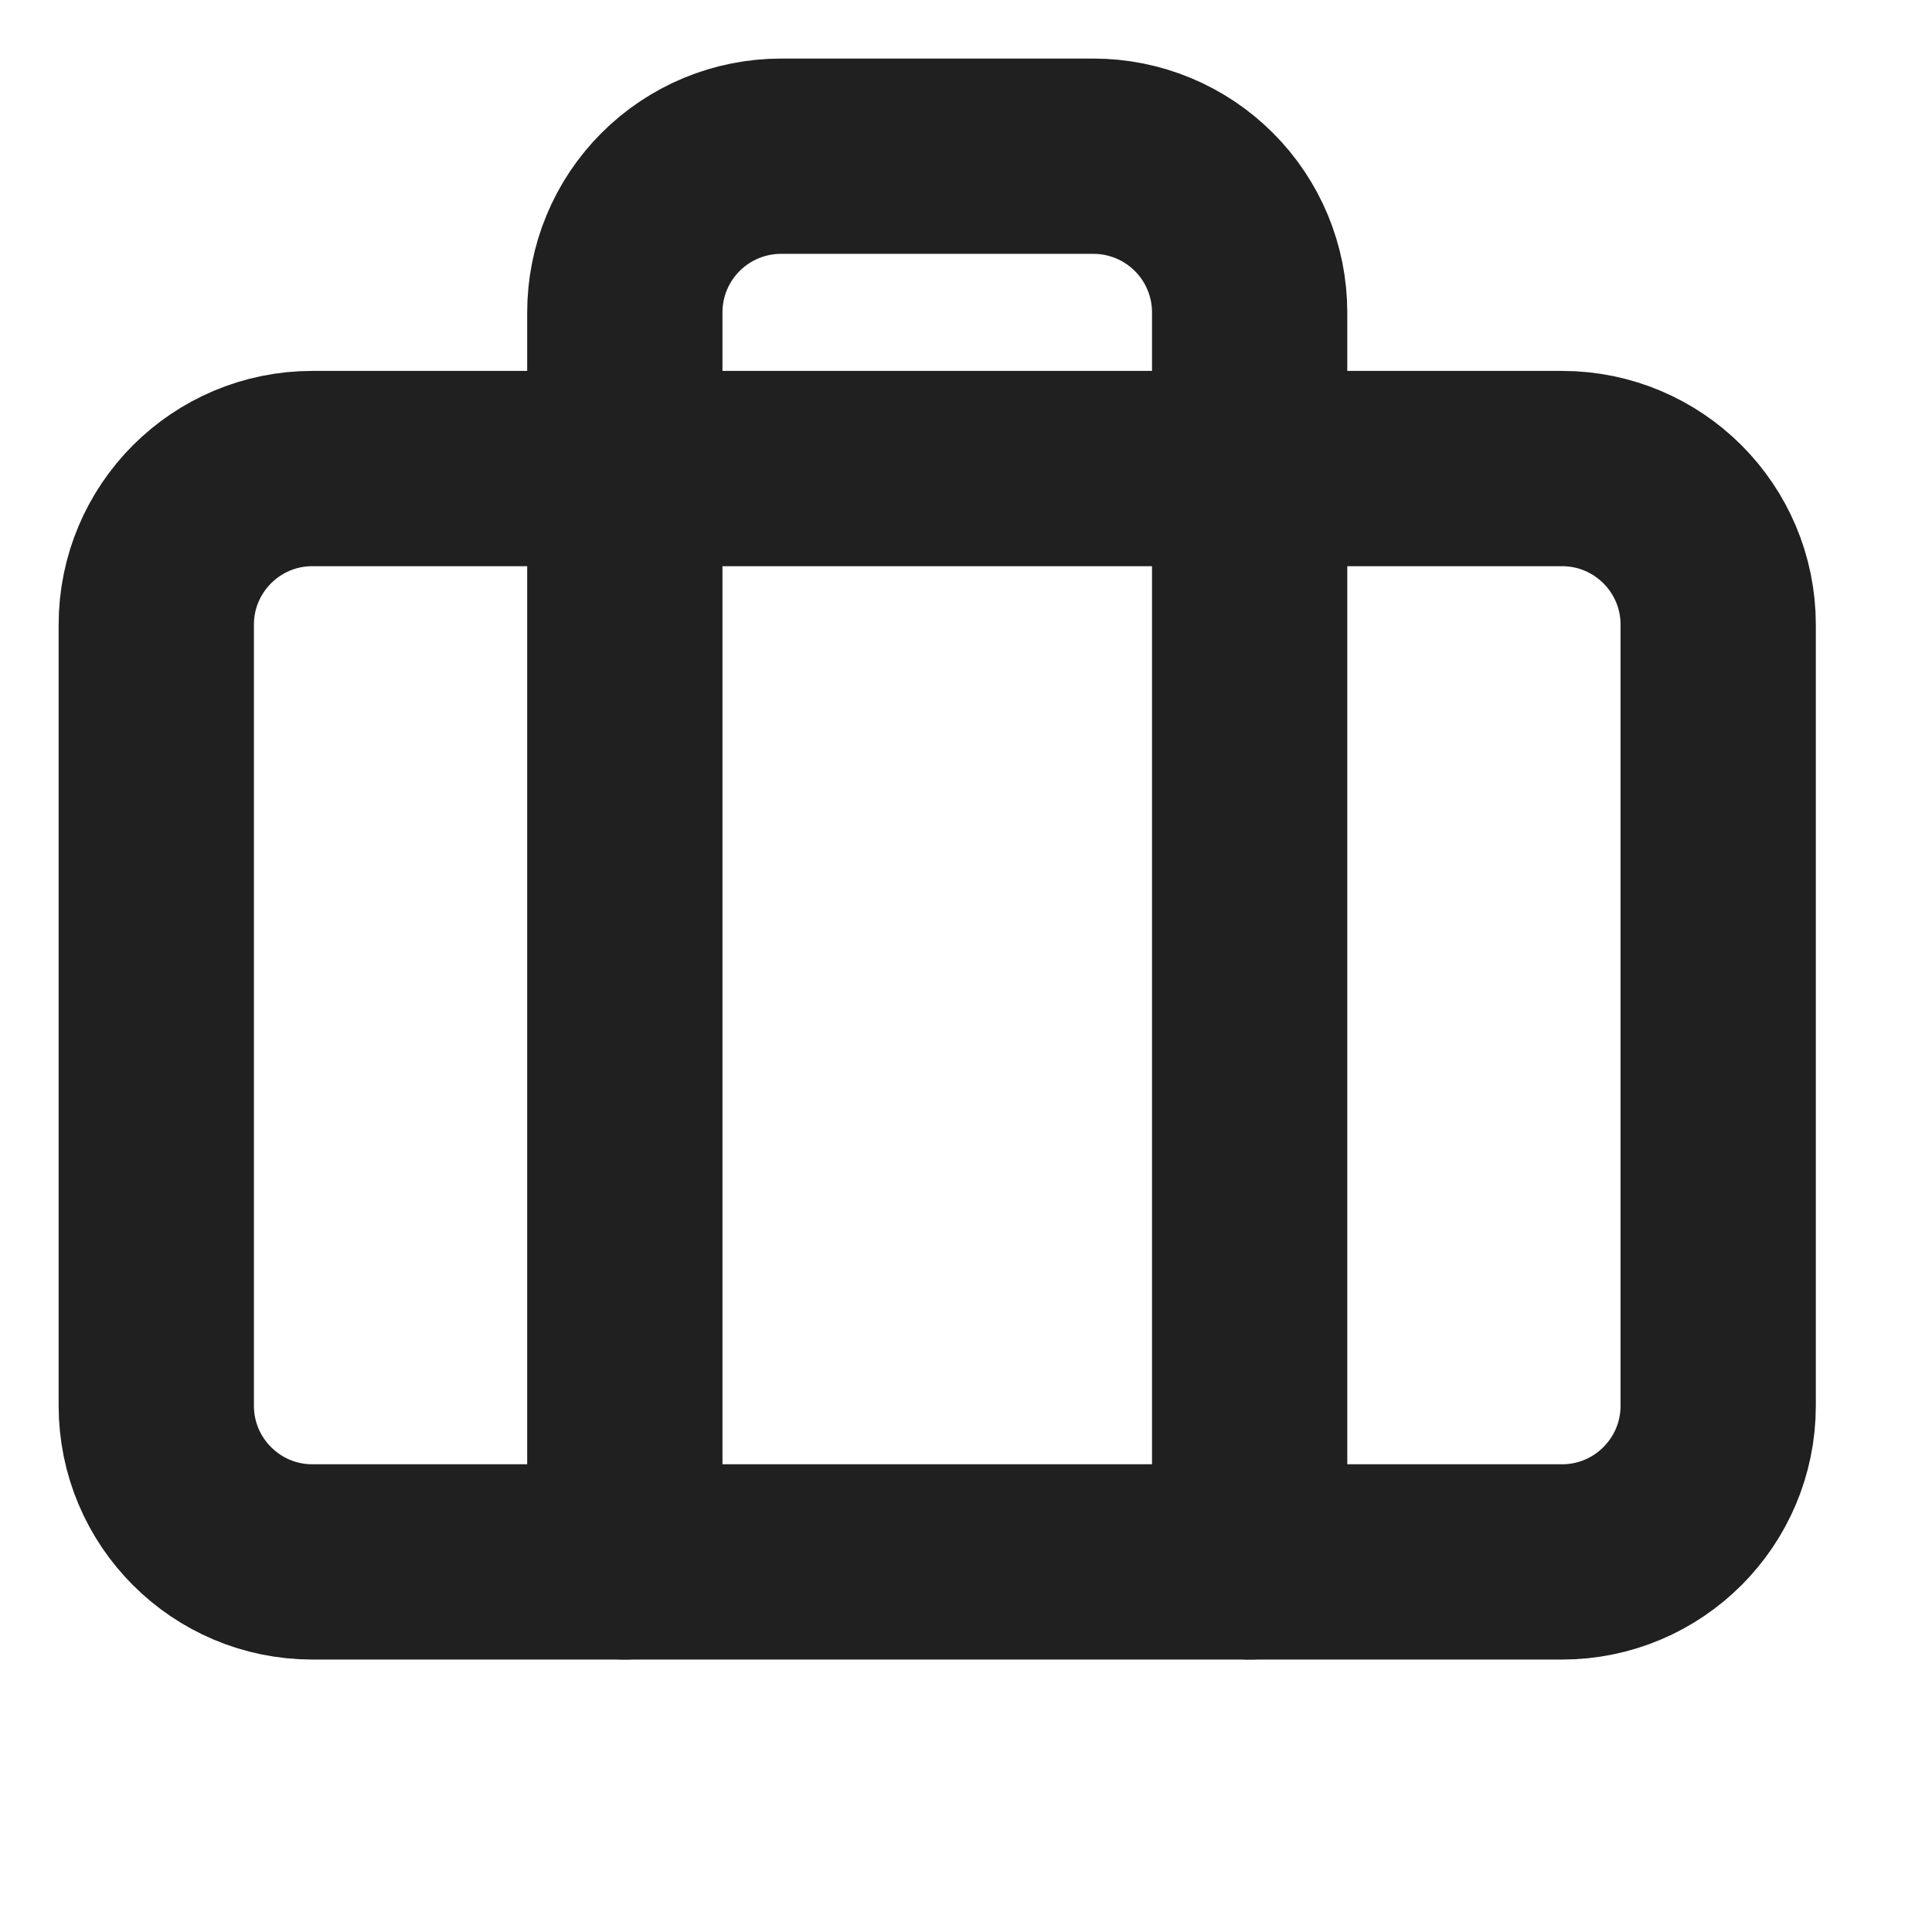
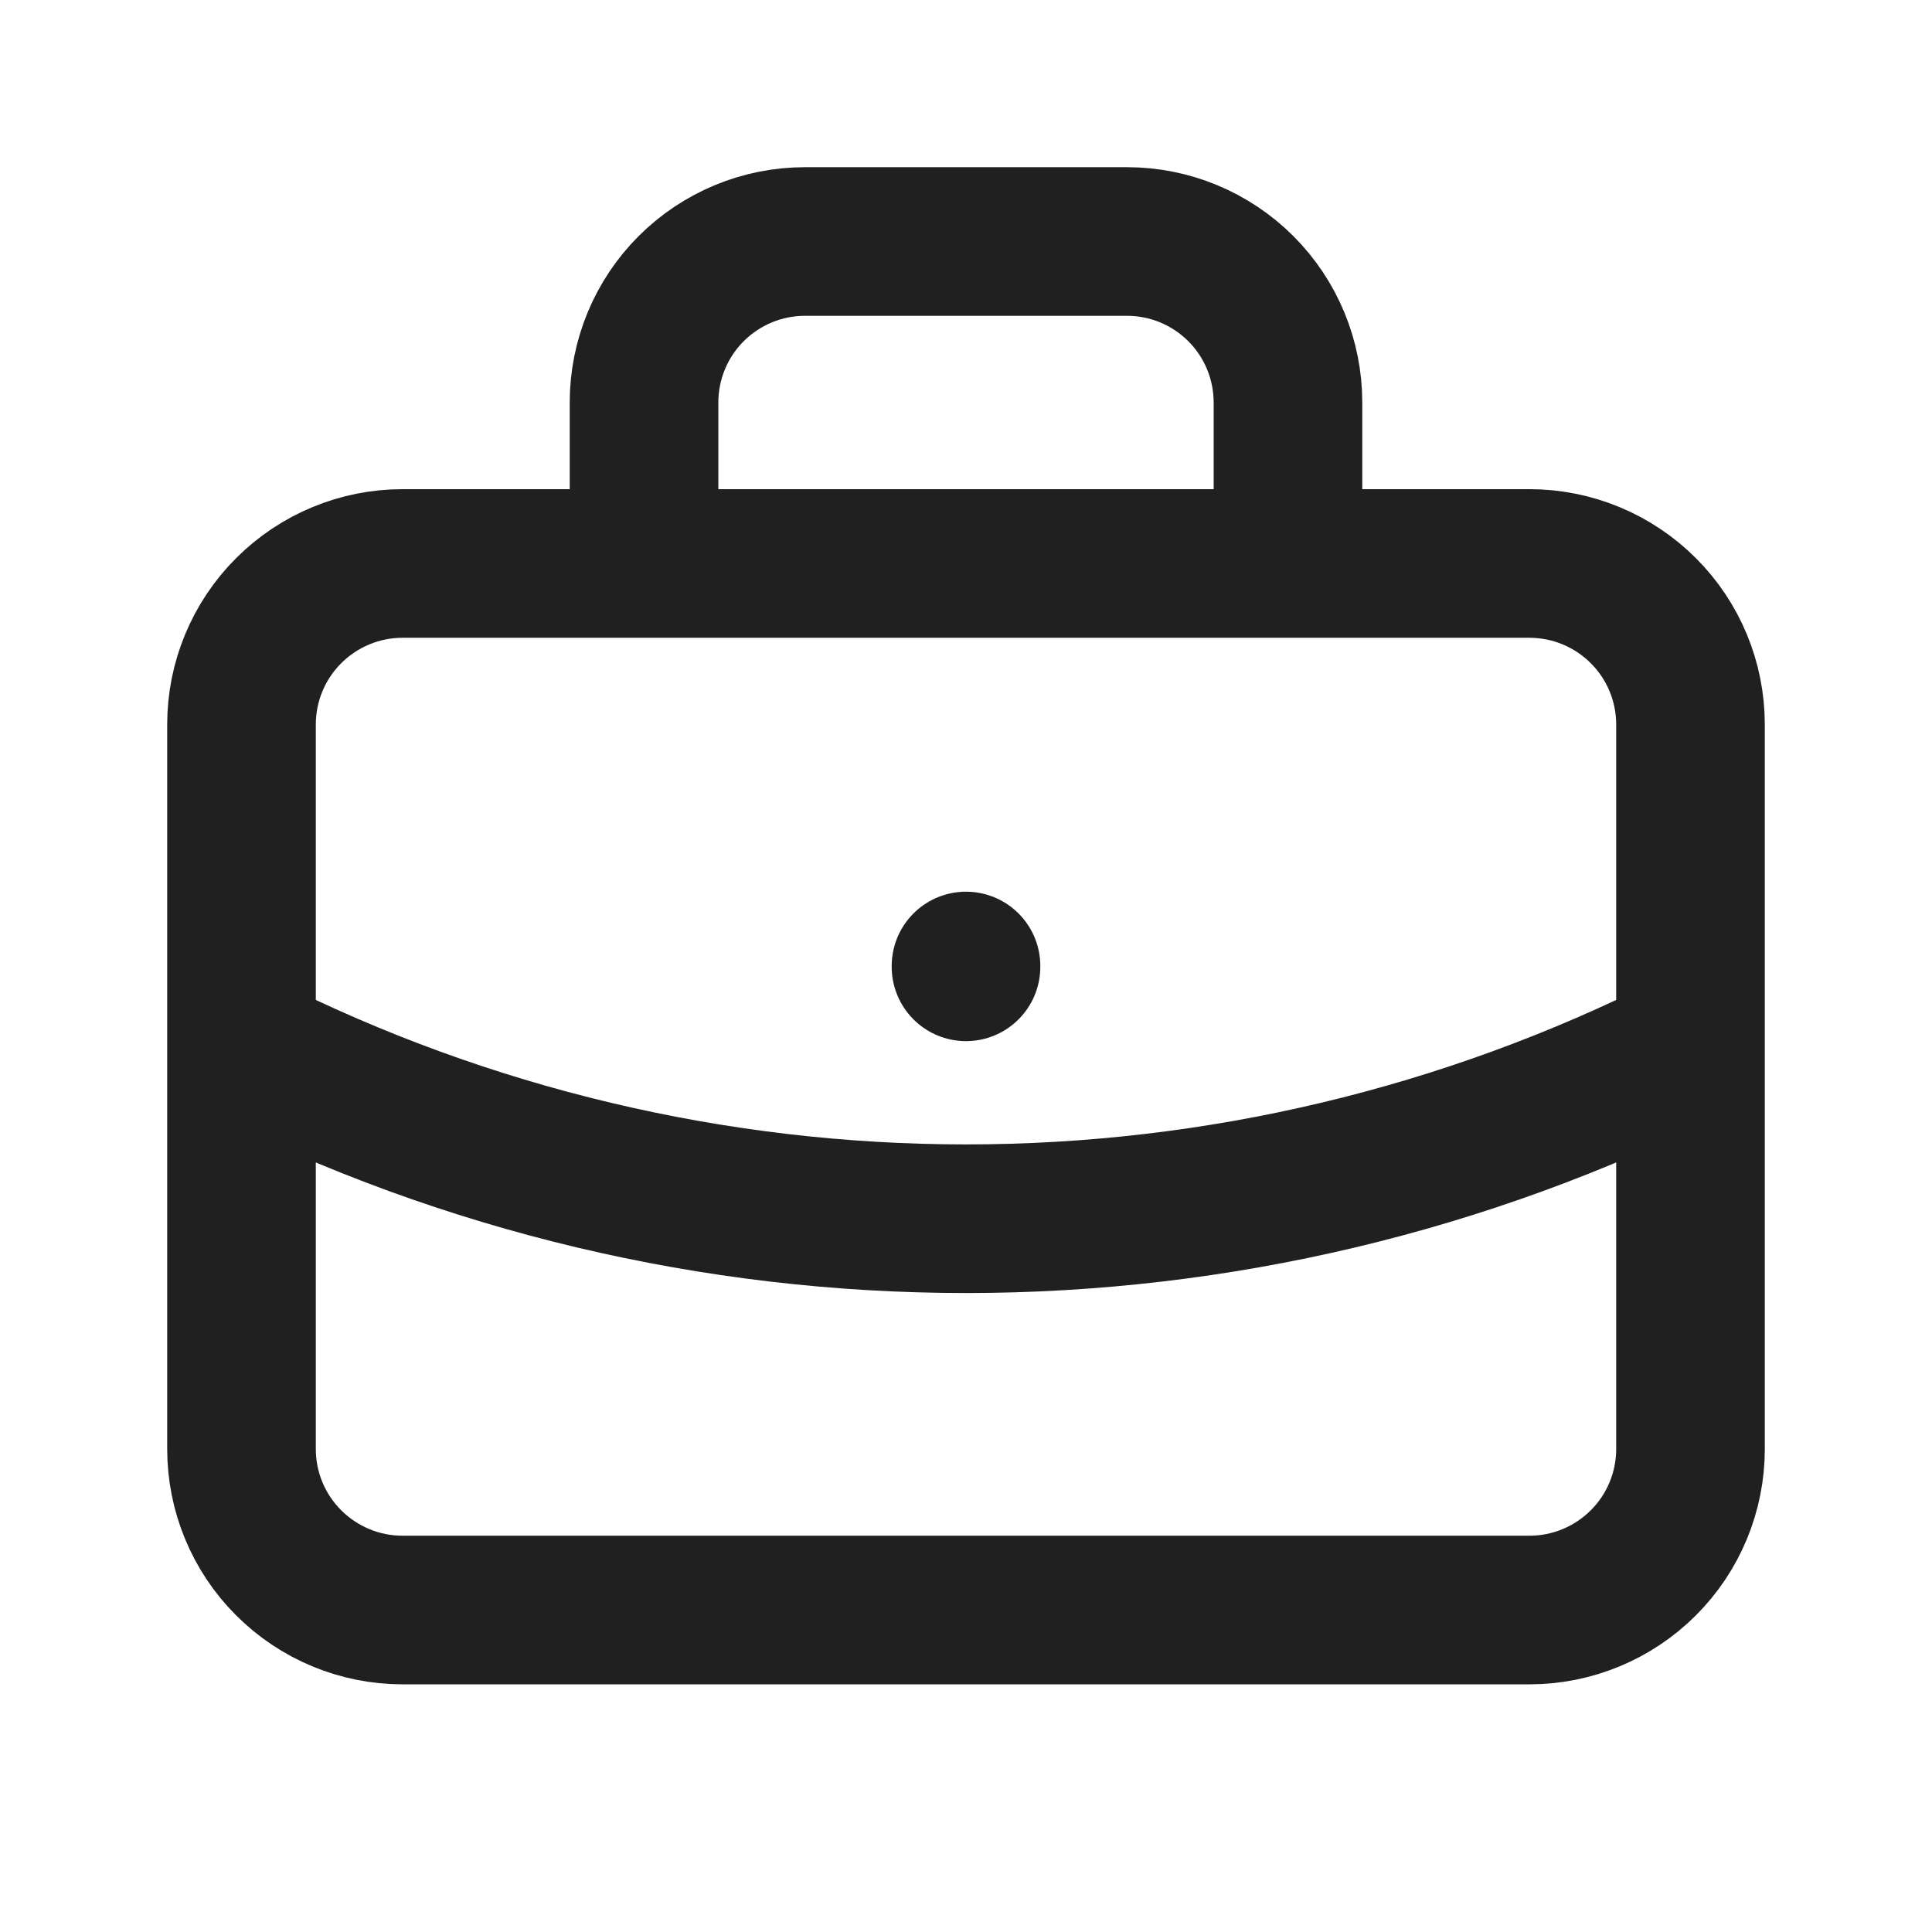
- <svg xmlns="http://www.w3.org/2000/svg" width="27" height="27" viewBox="0 0 27 27" fill="none">
-   <path d="M17.464 21.828V4.365C17.464 3.787 17.234 3.231 16.824 2.822C16.415 2.413 15.86 2.183 15.281 2.183H10.915C10.336 2.183 9.781 2.413 9.372 2.822C8.962 3.231 8.732 3.787 8.732 4.365V21.828" stroke="#202020" stroke-width="2.729" stroke-linecap="round" stroke-linejoin="round" />
-   <path d="M21.829 6.548H4.366C3.161 6.548 2.184 7.525 2.184 8.731V19.645C2.184 20.85 3.161 21.828 4.366 21.828H21.829C23.035 21.828 24.012 20.85 24.012 19.645V8.731C24.012 7.525 23.035 6.548 21.829 6.548Z" stroke="#202020" stroke-width="2.729" stroke-linecap="round" stroke-linejoin="round" />
+ <svg xmlns="http://www.w3.org/2000/svg" width="26" height="26" viewBox="0 0 26 26" fill="none">
+   <path d="M8.667 7.583V5.417C8.667 4.842 8.895 4.291 9.301 3.885C9.708 3.478 10.259 3.25 10.833 3.25H15.167C15.741 3.25 16.292 3.478 16.699 3.885C17.105 4.291 17.333 4.842 17.333 5.417V7.583M13 13V13.011M3.25 14.083C6.274 15.607 9.614 16.401 13 16.401C16.387 16.401 19.726 15.607 22.75 14.083M3.25 9.75C3.25 9.175 3.478 8.624 3.885 8.218C4.291 7.812 4.842 7.583 5.417 7.583H20.583C21.158 7.583 21.709 7.812 22.115 8.218C22.522 8.624 22.75 9.175 22.75 9.75V19.5C22.75 20.075 22.522 20.626 22.115 21.032C21.709 21.438 21.158 21.667 20.583 21.667H5.417C4.842 21.667 4.291 21.438 3.885 21.032C3.478 20.626 3.25 20.075 3.25 19.5V9.75Z" stroke="#202020" stroke-width="2" stroke-linecap="round" stroke-linejoin="round" />
</svg>
